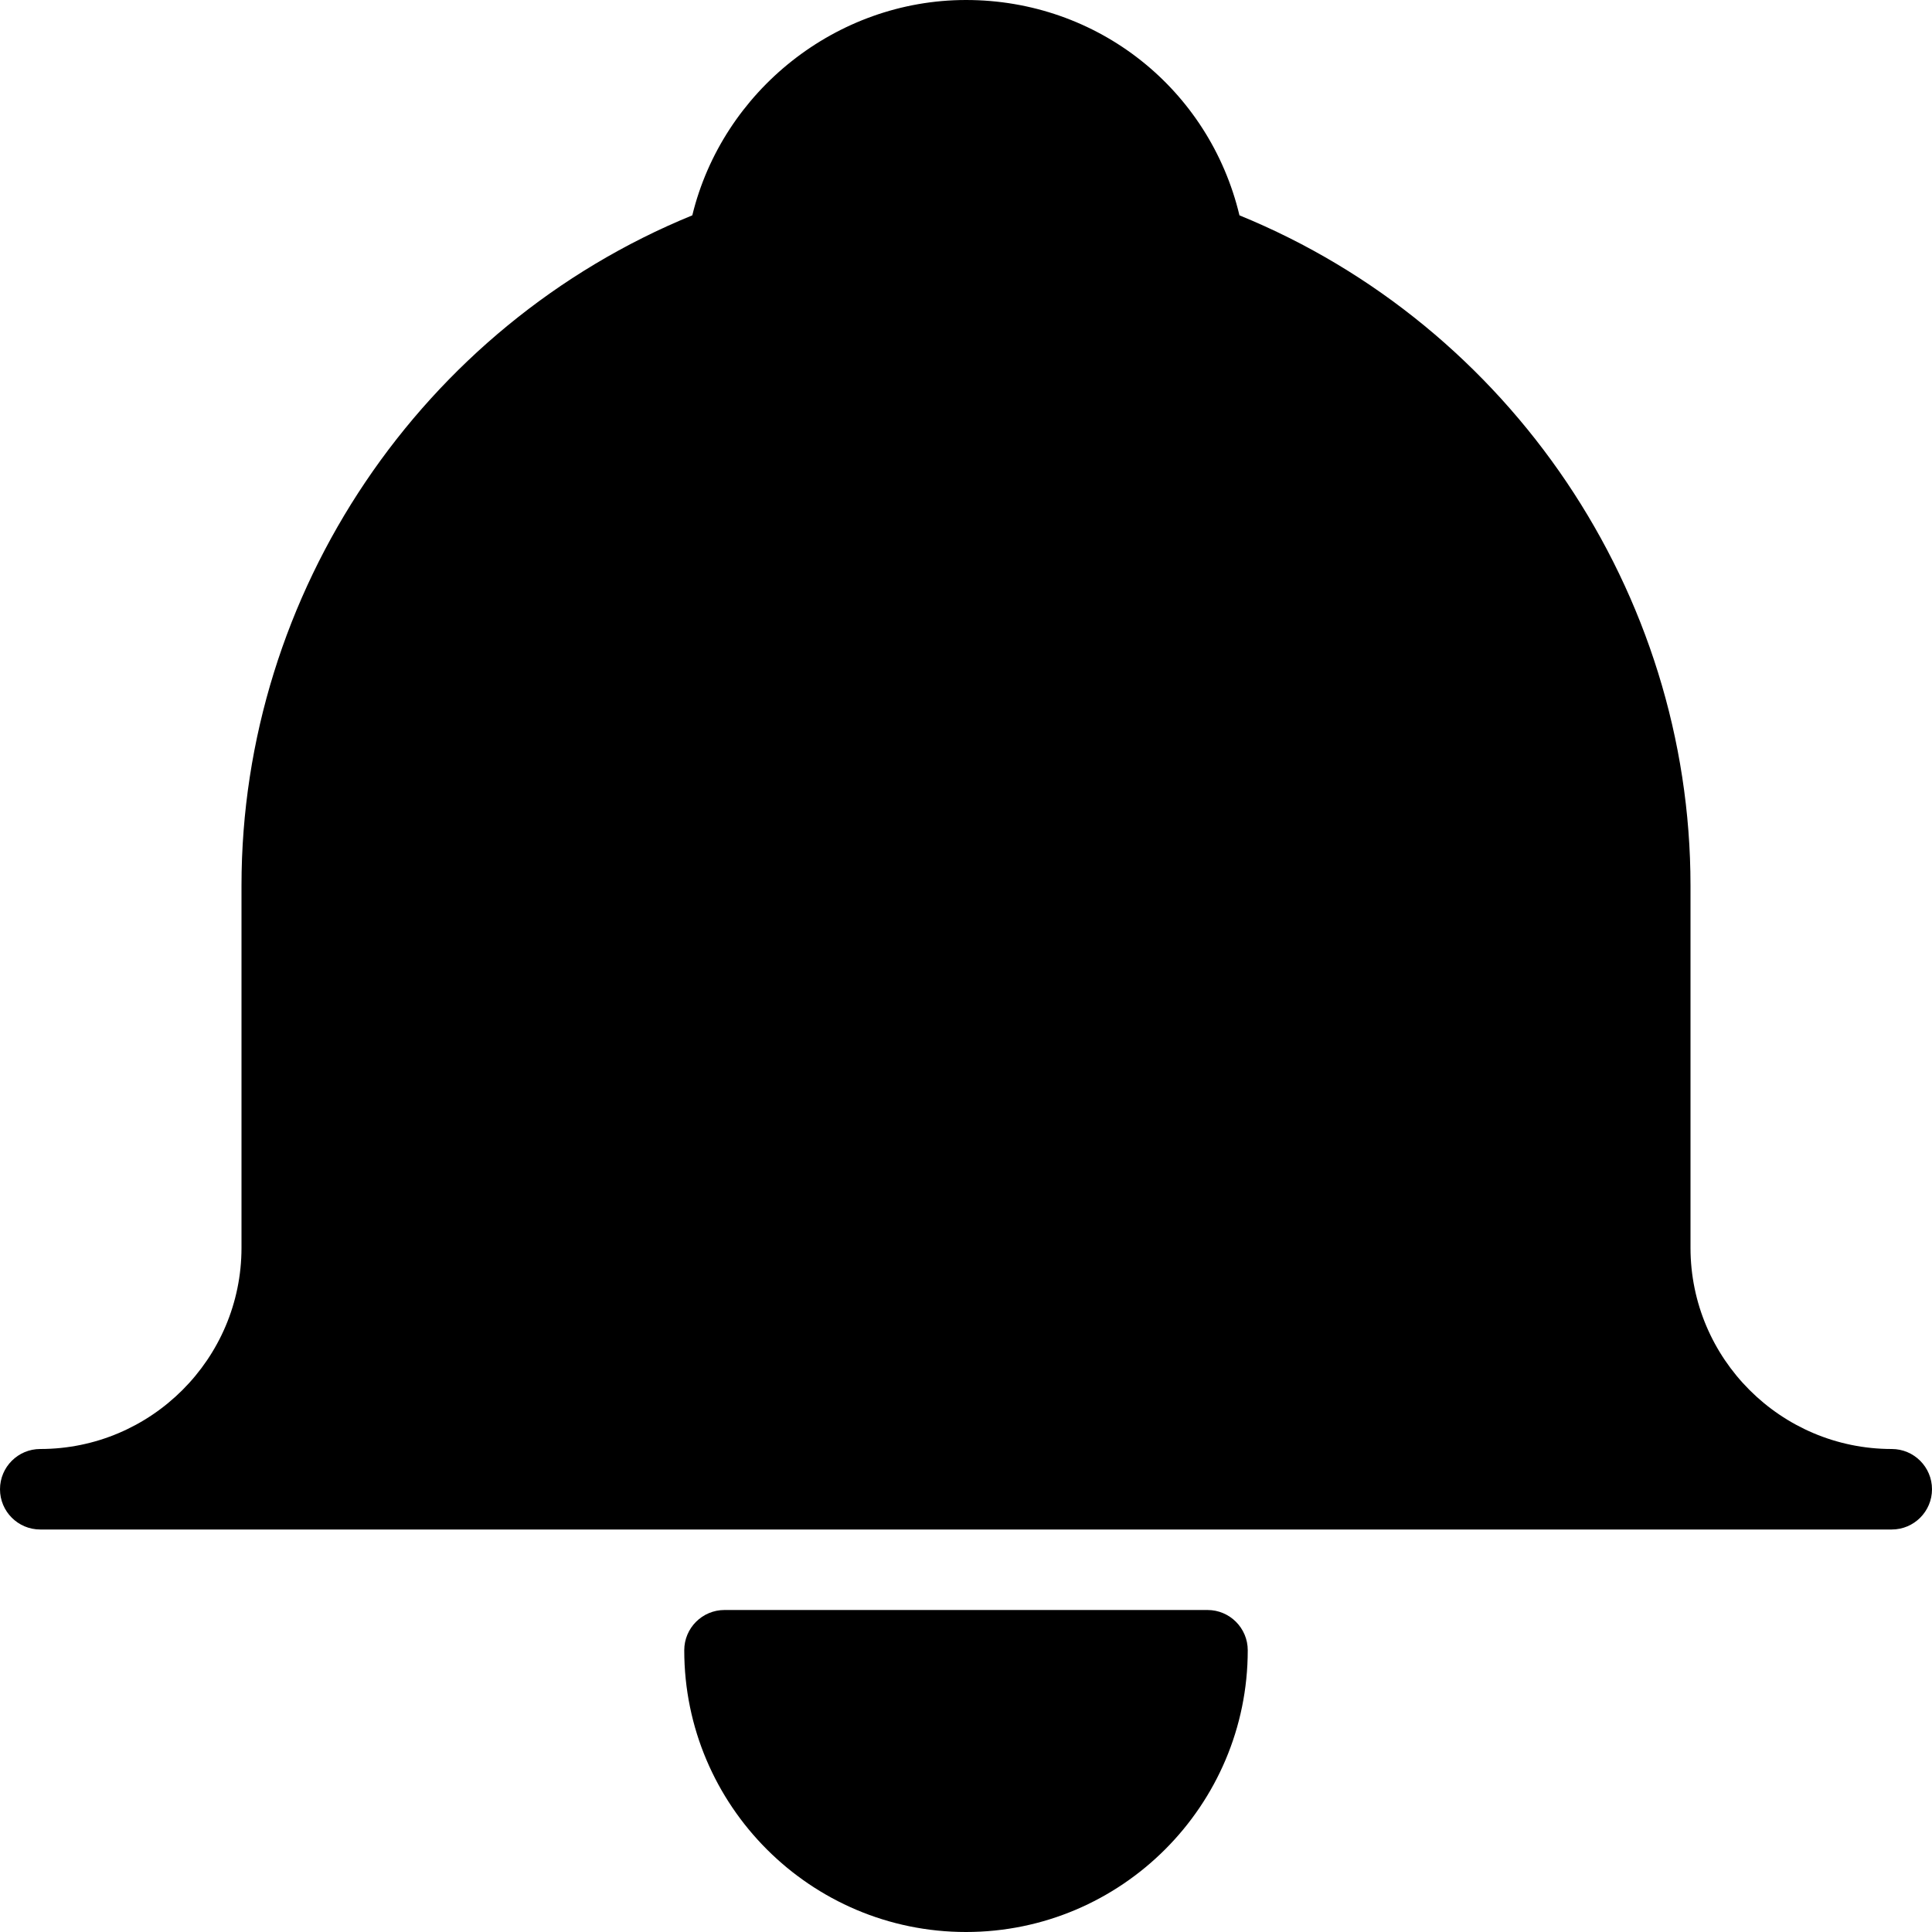
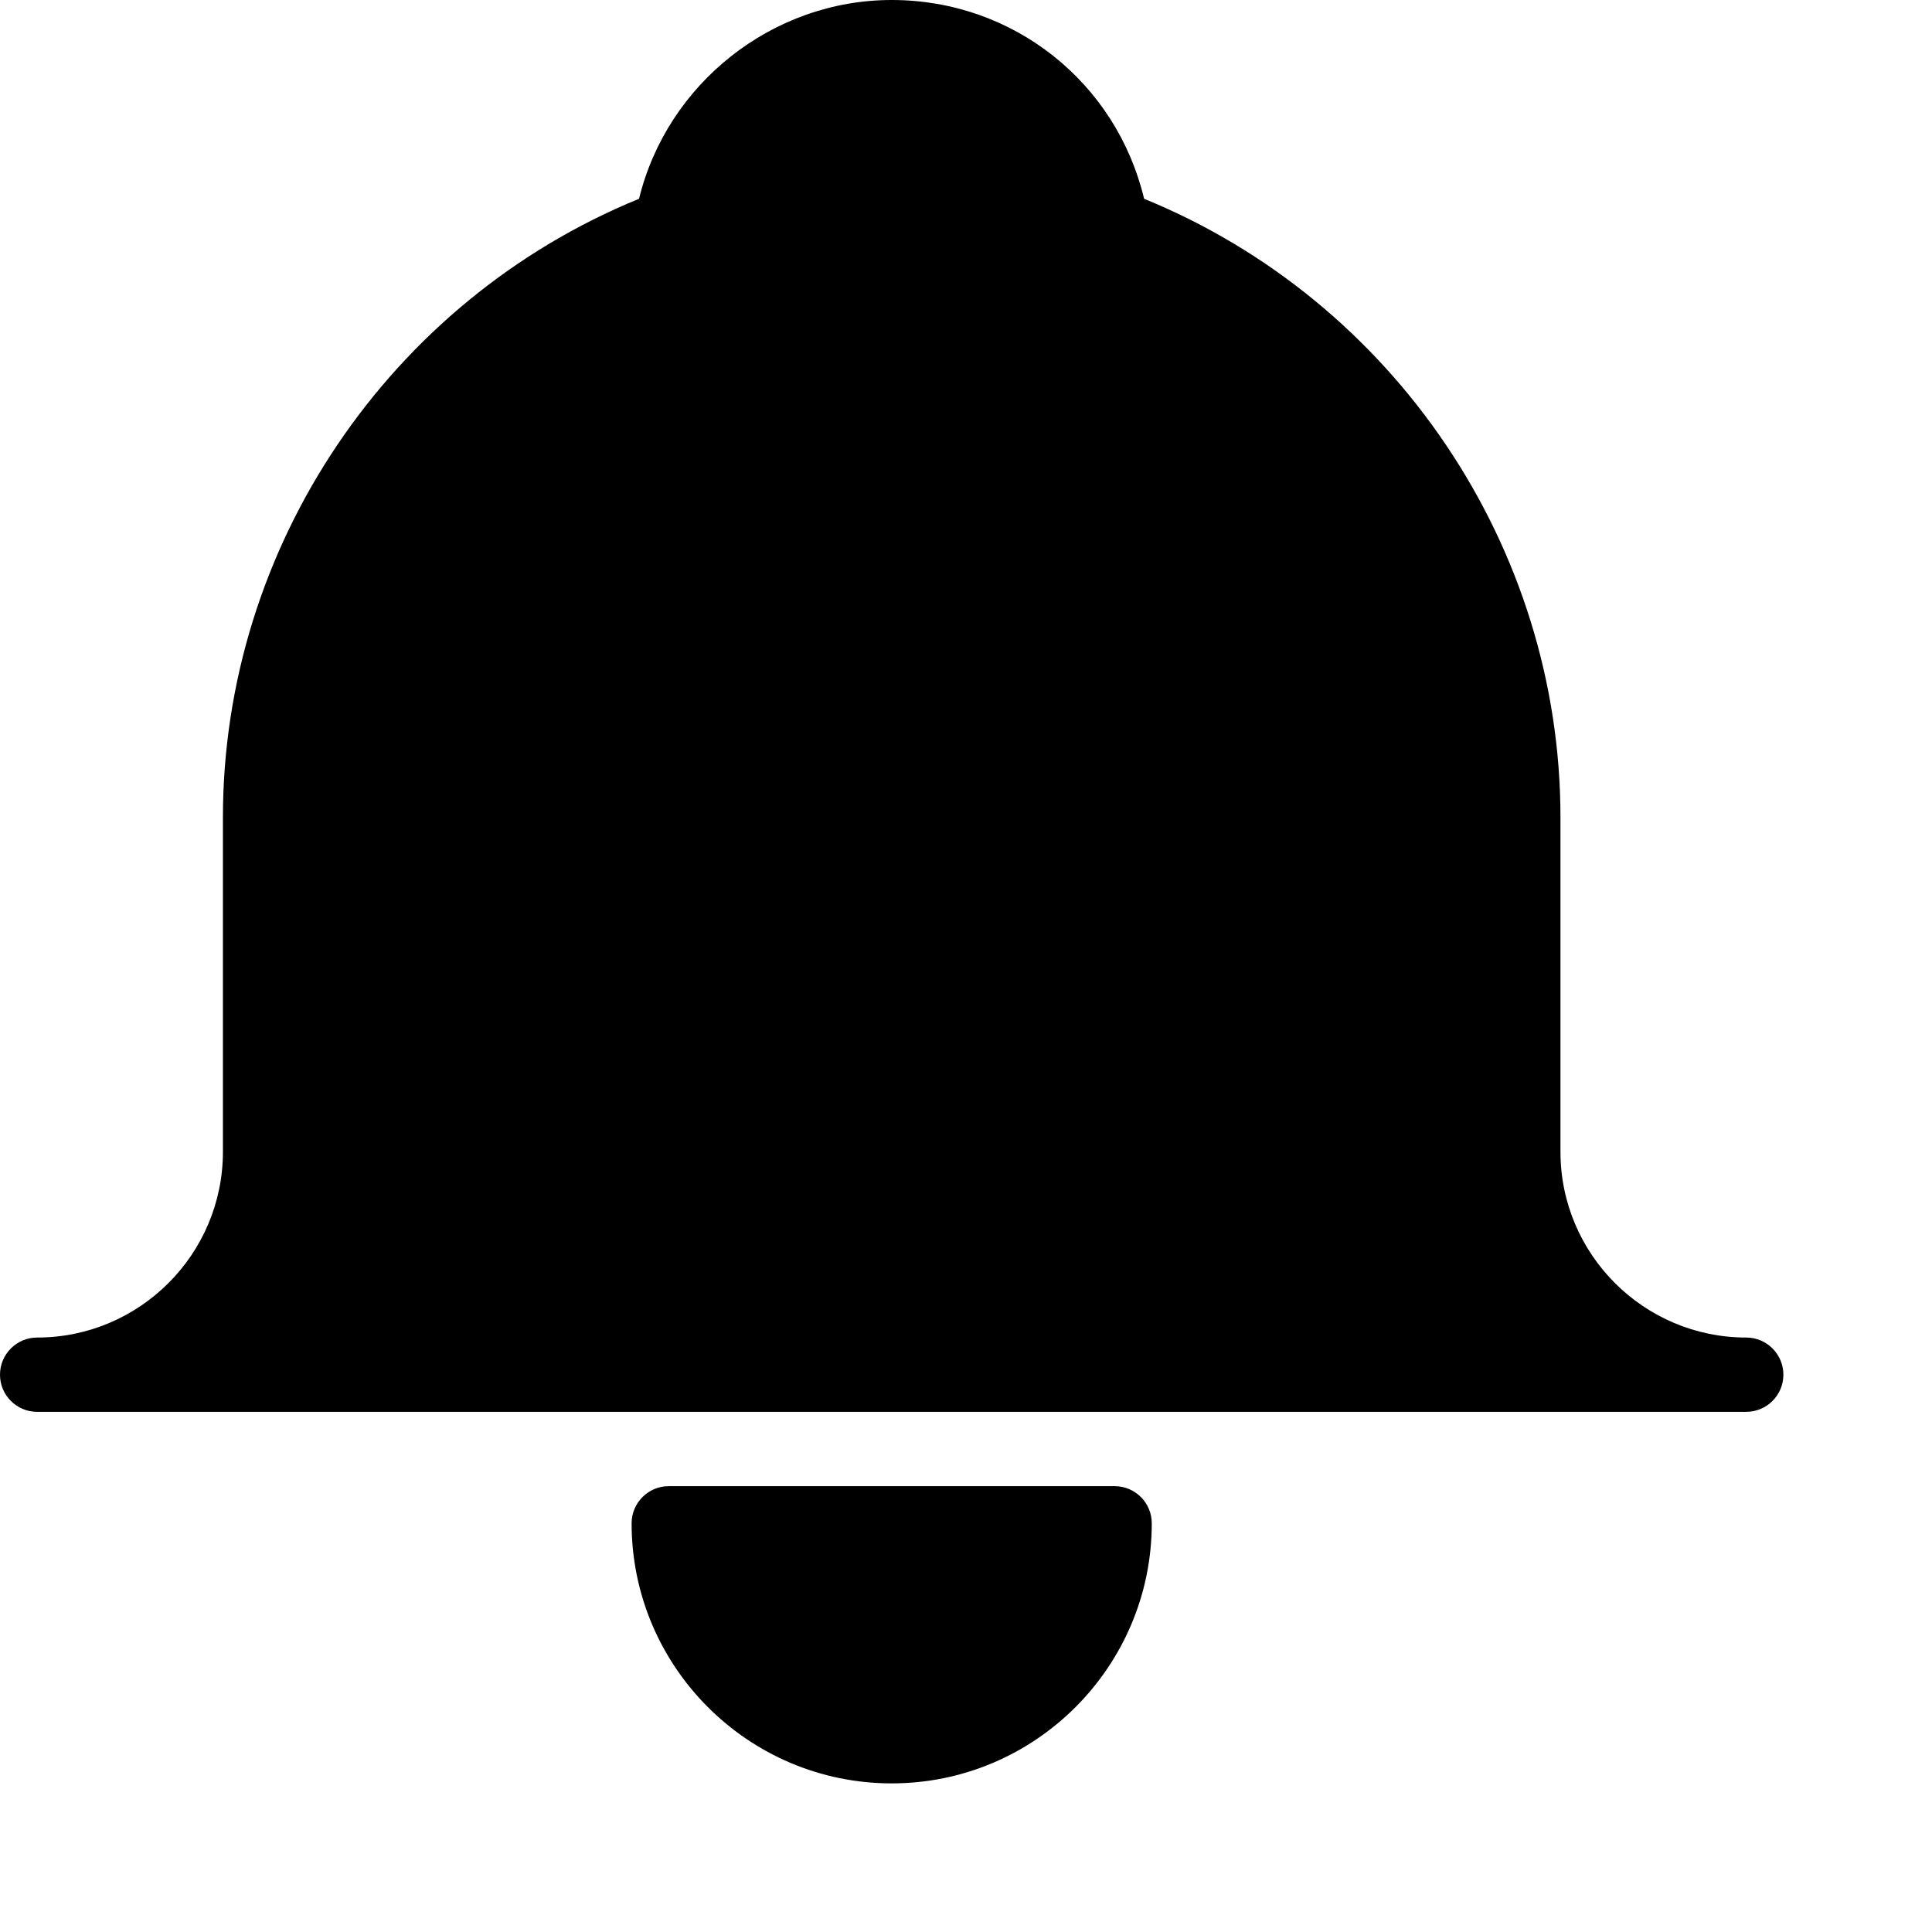
- <svg xmlns="http://www.w3.org/2000/svg" width="24px" height="24px" viewBox="0 0 24 24" version="1.1">
+ <svg xmlns="http://www.w3.org/2000/svg" width="26px" height="26px" viewBox="0 0 26 26" version="1.1">
  <defs />
  <g id="Page-1" stroke="none" stroke-width="1" fill="none" fill-rule="evenodd">
    <g id="ikoner" transform="translate(-308, -98)" fill="#000000">
      <g id="alarm" transform="translate(308, 98)">
        <g id="Filled_Version">
          <g id="Group">
            <path d="M23.5,18 C22.122,18 21,16.879 21,15.5 L21,11 C21,7.359 18.76,4.049 15.397,2.675 C15.022,1.108 13.637,0 12,0 C10.388,0 8.976,1.131 8.6,2.675 C5.239,4.049 3,7.358 3,11 L3,15.5 C3,16.879 1.878,18 0.5,18 C0.224,18 0,18.224 0,18.5 C0,18.776 0.224,19 0.5,19 L23.5,19 C23.776,19 24,18.776 24,18.5 C24,18.224 23.776,18 23.5,18 L23.5,18 Z" id="Shape" />
            <path d="M15,20 L9,20 C8.724,20 8.5,20.224 8.5,20.5 C8.5,22.43 10.07,24 12,24 C13.93,24 15.5,22.43 15.5,20.5 C15.5,20.224 15.276,20 15,20 L15,20 Z" id="Shape" />
          </g>
        </g>
      </g>
    </g>
  </g>
</svg>
